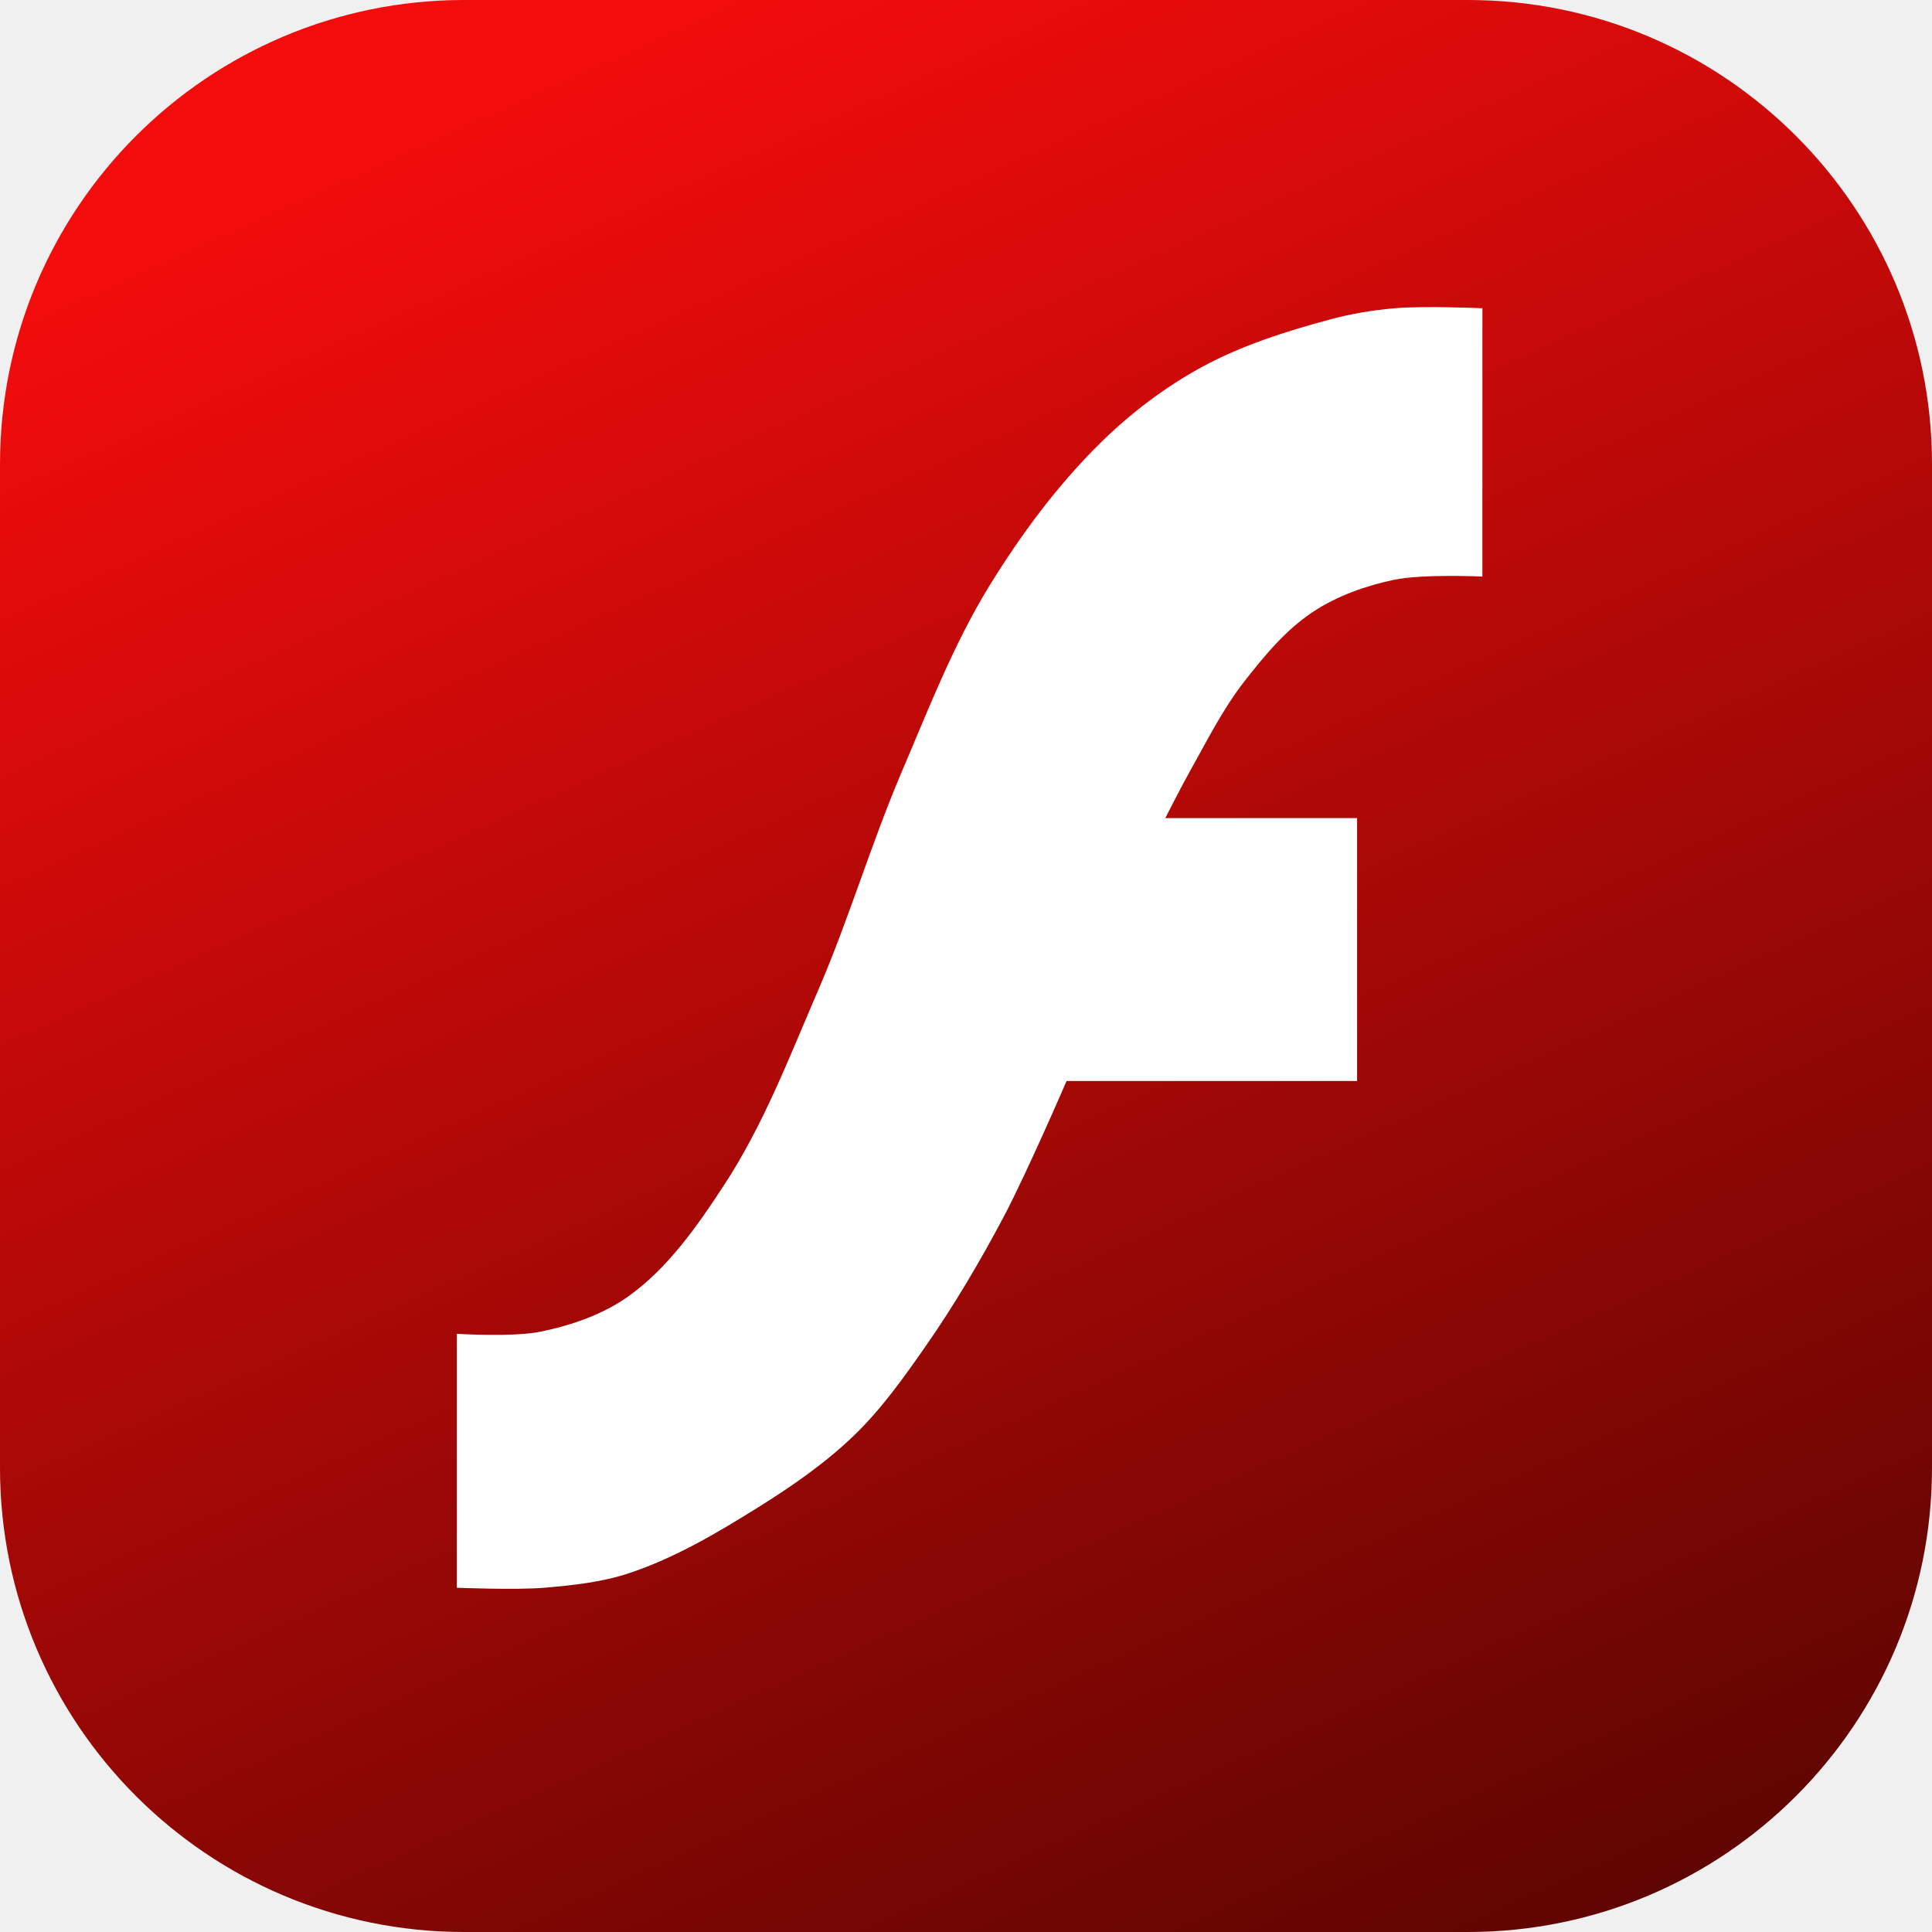
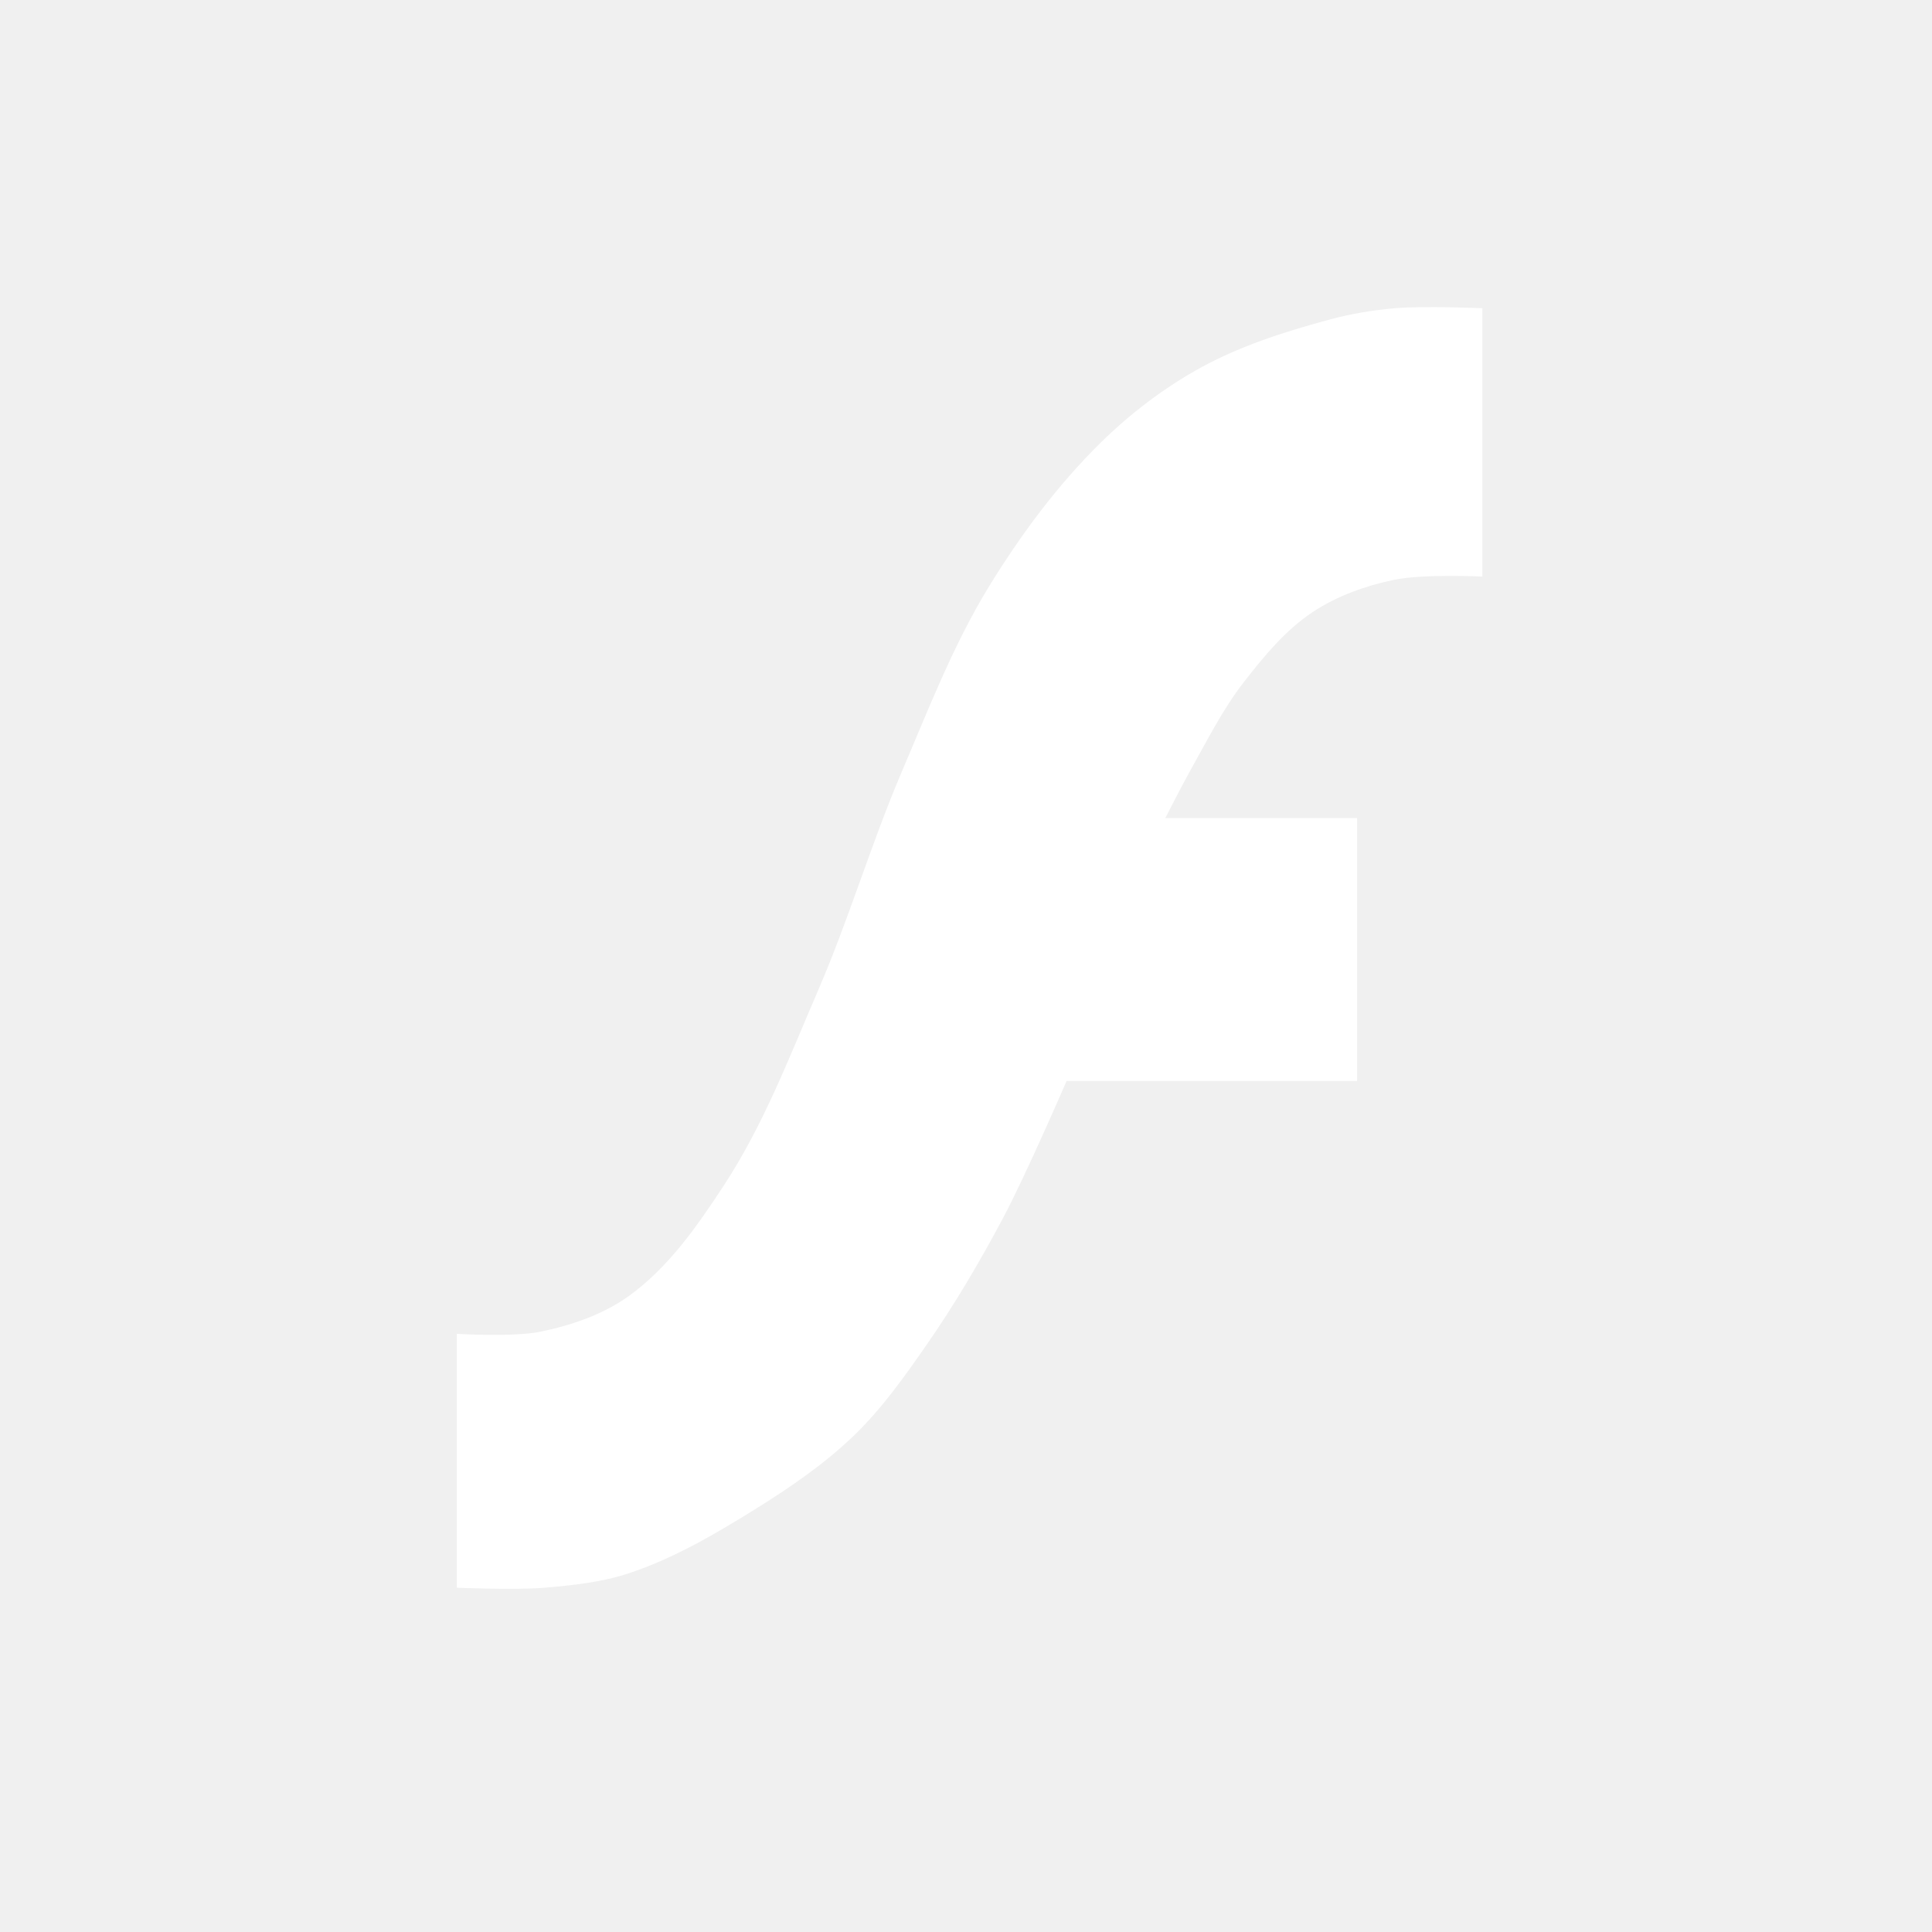
- <svg xmlns="http://www.w3.org/2000/svg" xmlns:xlink="http://www.w3.org/1999/xlink" width="75" height="75" viewBox="0 0 19.844 19.844" version="1.1" id="svg1" xml:space="preserve">
-   <defs id="defs1">
-     <linearGradient id="linearGradient3">
-       <stop style="stop-color:#f20c0c;stop-opacity:1" offset="0" id="stop3" />
-       <stop style="stop-color:#5e0501;stop-opacity:1" offset="1" id="stop4" />
-     </linearGradient>
-     <linearGradient xlink:href="#linearGradient3" id="linearGradient4" x1="7.516" y1="0" x2="16.49" y2="19.844" gradientUnits="userSpaceOnUse" />
-   </defs>
-   <rect style="fill:url(#linearGradient4);fill-opacity:1;stroke-width:0.599" id="base" width="19.844" height="19.844" x="0" y="0" ry="4.768" />
+ <svg xmlns="http://www.w3.org/2000/svg" width="75" height="75" viewBox="0 0 19.844 19.844" version="1.1" id="svg1" xml:space="preserve">
+   <defs id="defs1" />
  <g id="layer1" style="fill:#ff0101;fill-opacity:1">
    <path style="opacity:1;fill:#ffffff;stroke-width:0.265" d="m 13.939,8.518 v 2.585 h -2.984 c 0,0 -0.408,0.946 -0.649,1.401 -0.241,0.454 -0.503,0.899 -0.797,1.321 -0.222,0.319 -0.45,0.64 -0.729,0.911 -0.3,0.291 -0.648,0.531 -1.002,0.752 -0.419,0.261 -0.852,0.517 -1.321,0.672 -0.278,0.092 -0.574,0.123 -0.865,0.148 -0.299,0.025 -0.9,0 -0.9,0 v -2.608 c 0,0 0.583,0.036 0.865,-0.023 0.317,-0.066 0.637,-0.176 0.9,-0.364 0.407,-0.292 0.705,-0.72 0.979,-1.139 C 7.843,11.553 8.11,10.851 8.404,10.17 8.72,9.438 8.946,8.67 9.258,7.937 9.535,7.289 9.79,6.625 10.158,6.024 10.485,5.492 10.862,4.982 11.308,4.544 c 0.308,-0.302 0.658,-0.568 1.036,-0.774 0.412,-0.224 0.868,-0.368 1.321,-0.49 0.216,-0.058 0.438,-0.095 0.661,-0.114 0.299,-0.026 0.9,0 0.9,0 v 2.756 c 0,0 -0.614,-0.029 -0.911,0.034 -0.292,0.062 -0.583,0.165 -0.831,0.33 -0.28,0.185 -0.5,0.453 -0.706,0.717 -0.221,0.284 -0.382,0.609 -0.558,0.922 -0.088,0.157 -0.251,0.478 -0.251,0.478 h 1.97 z" id="path1" />
  </g>
</svg>
